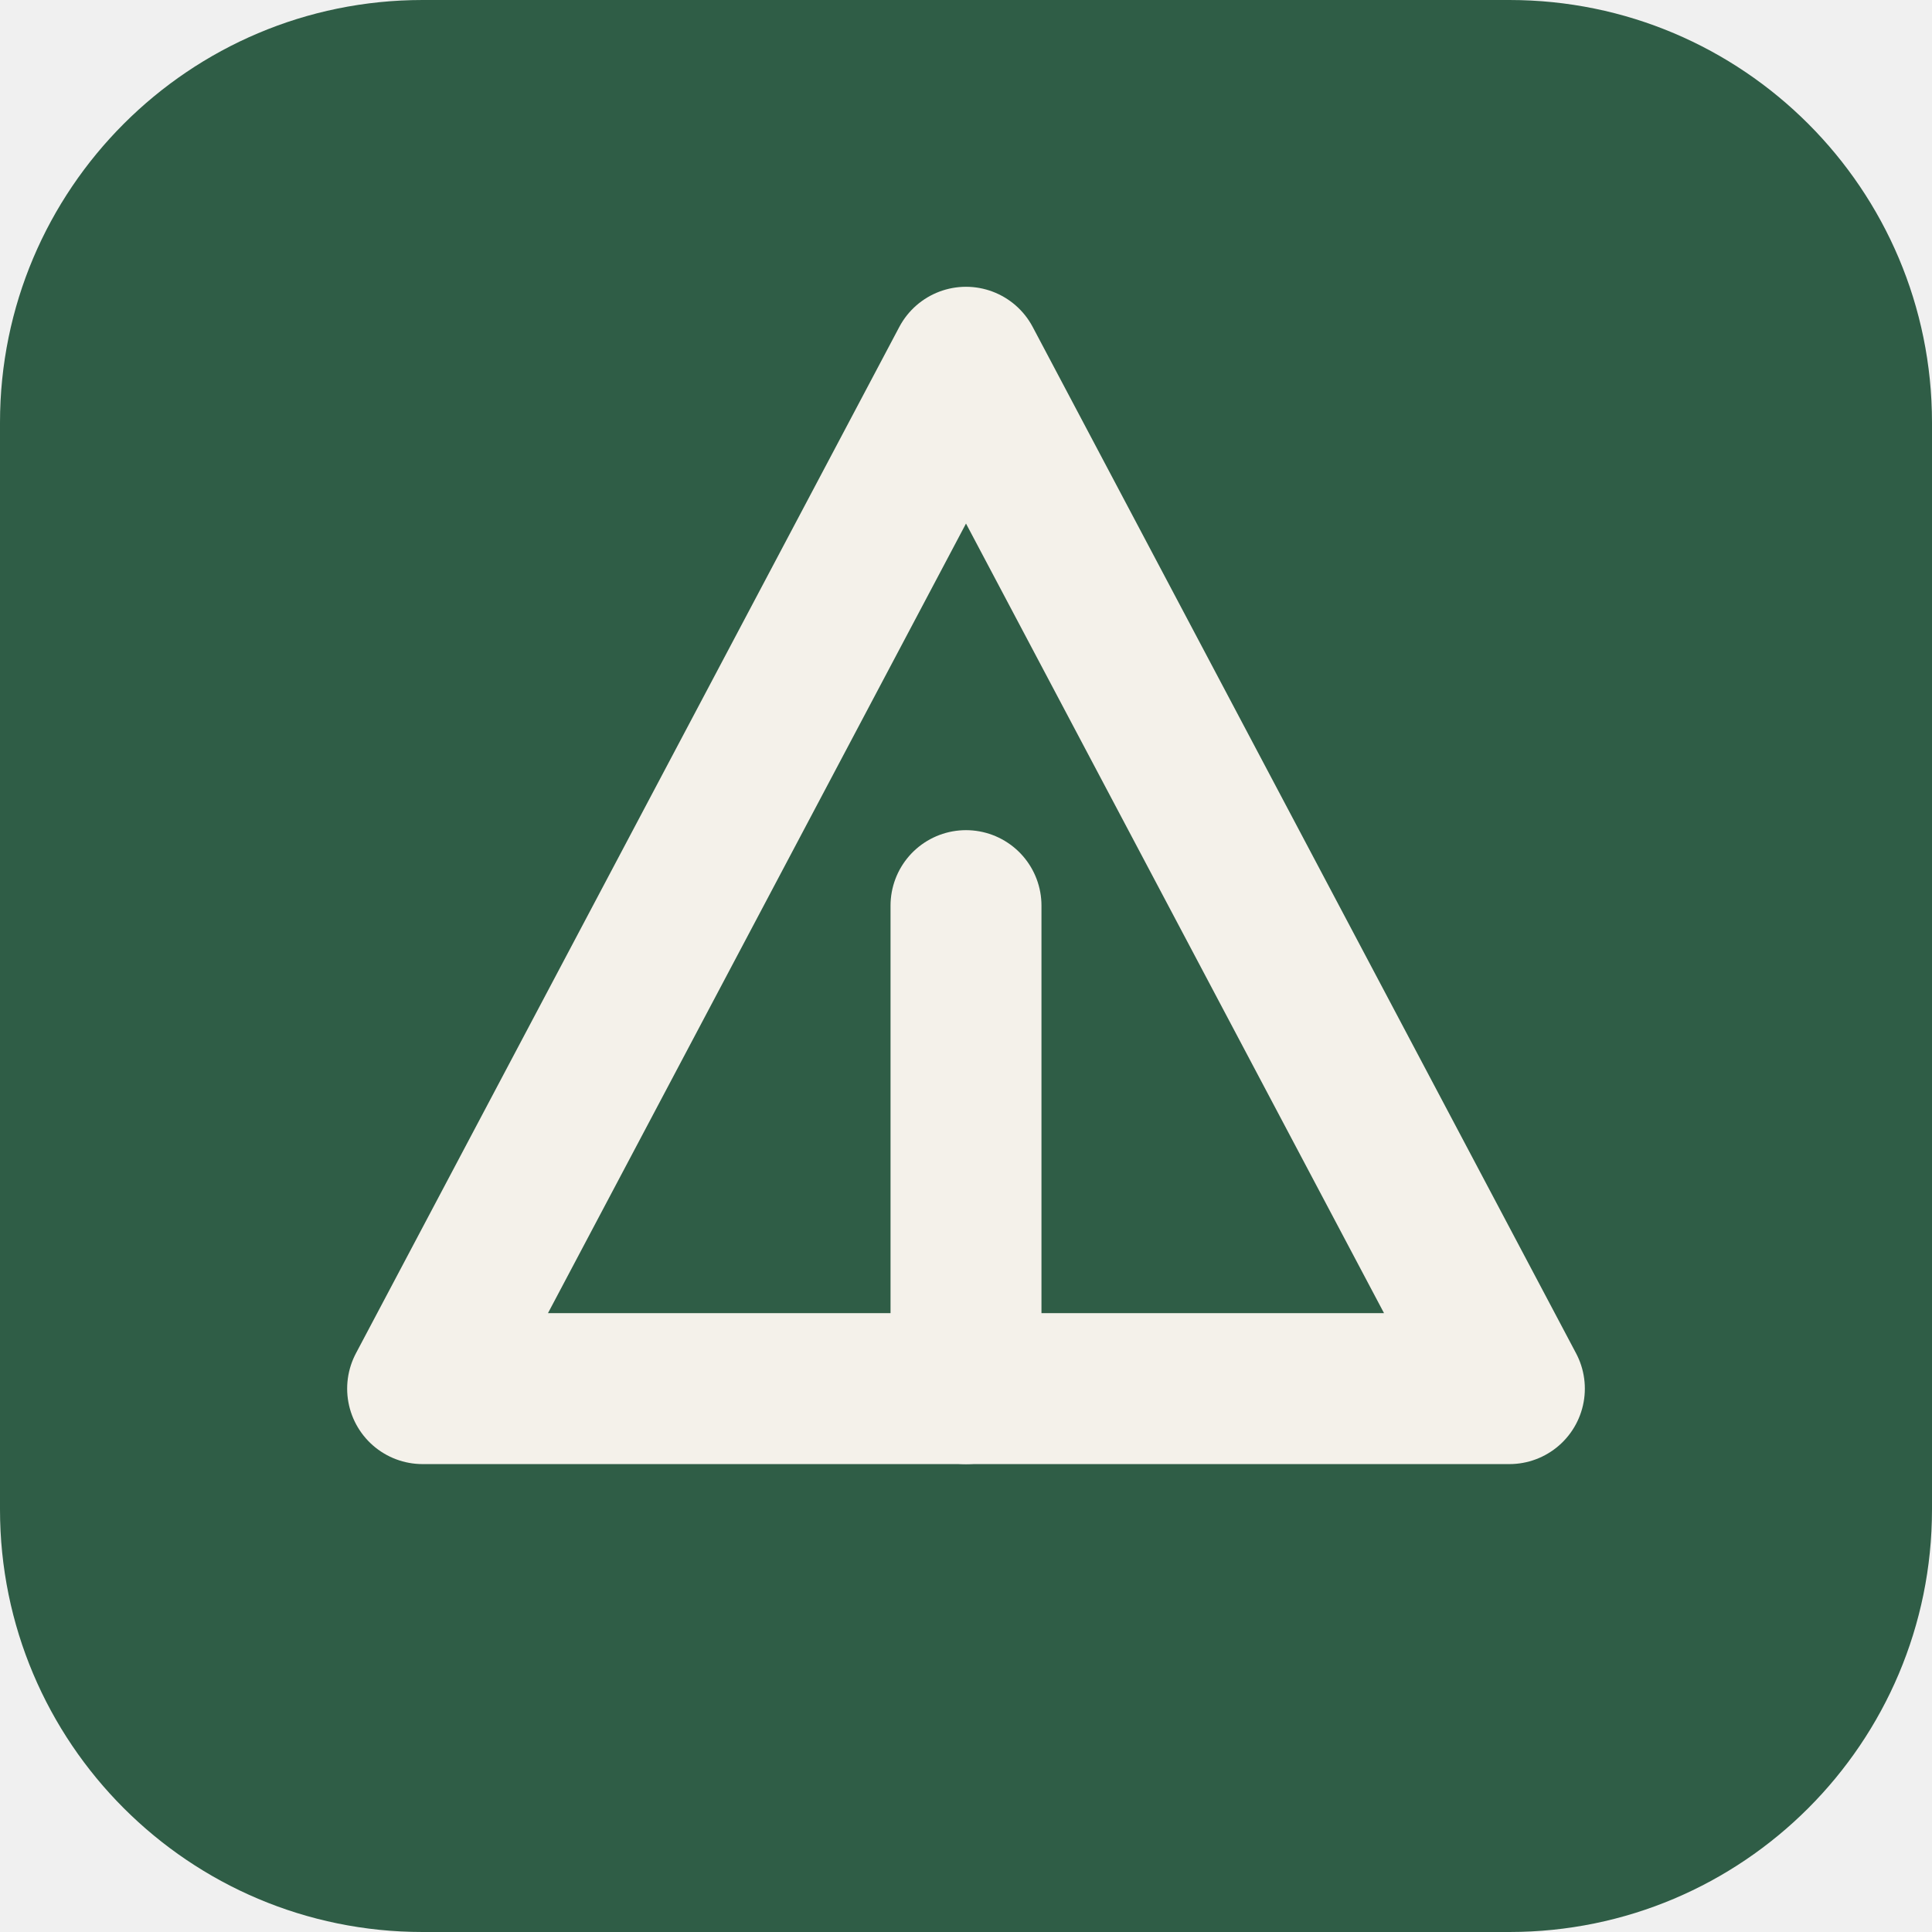
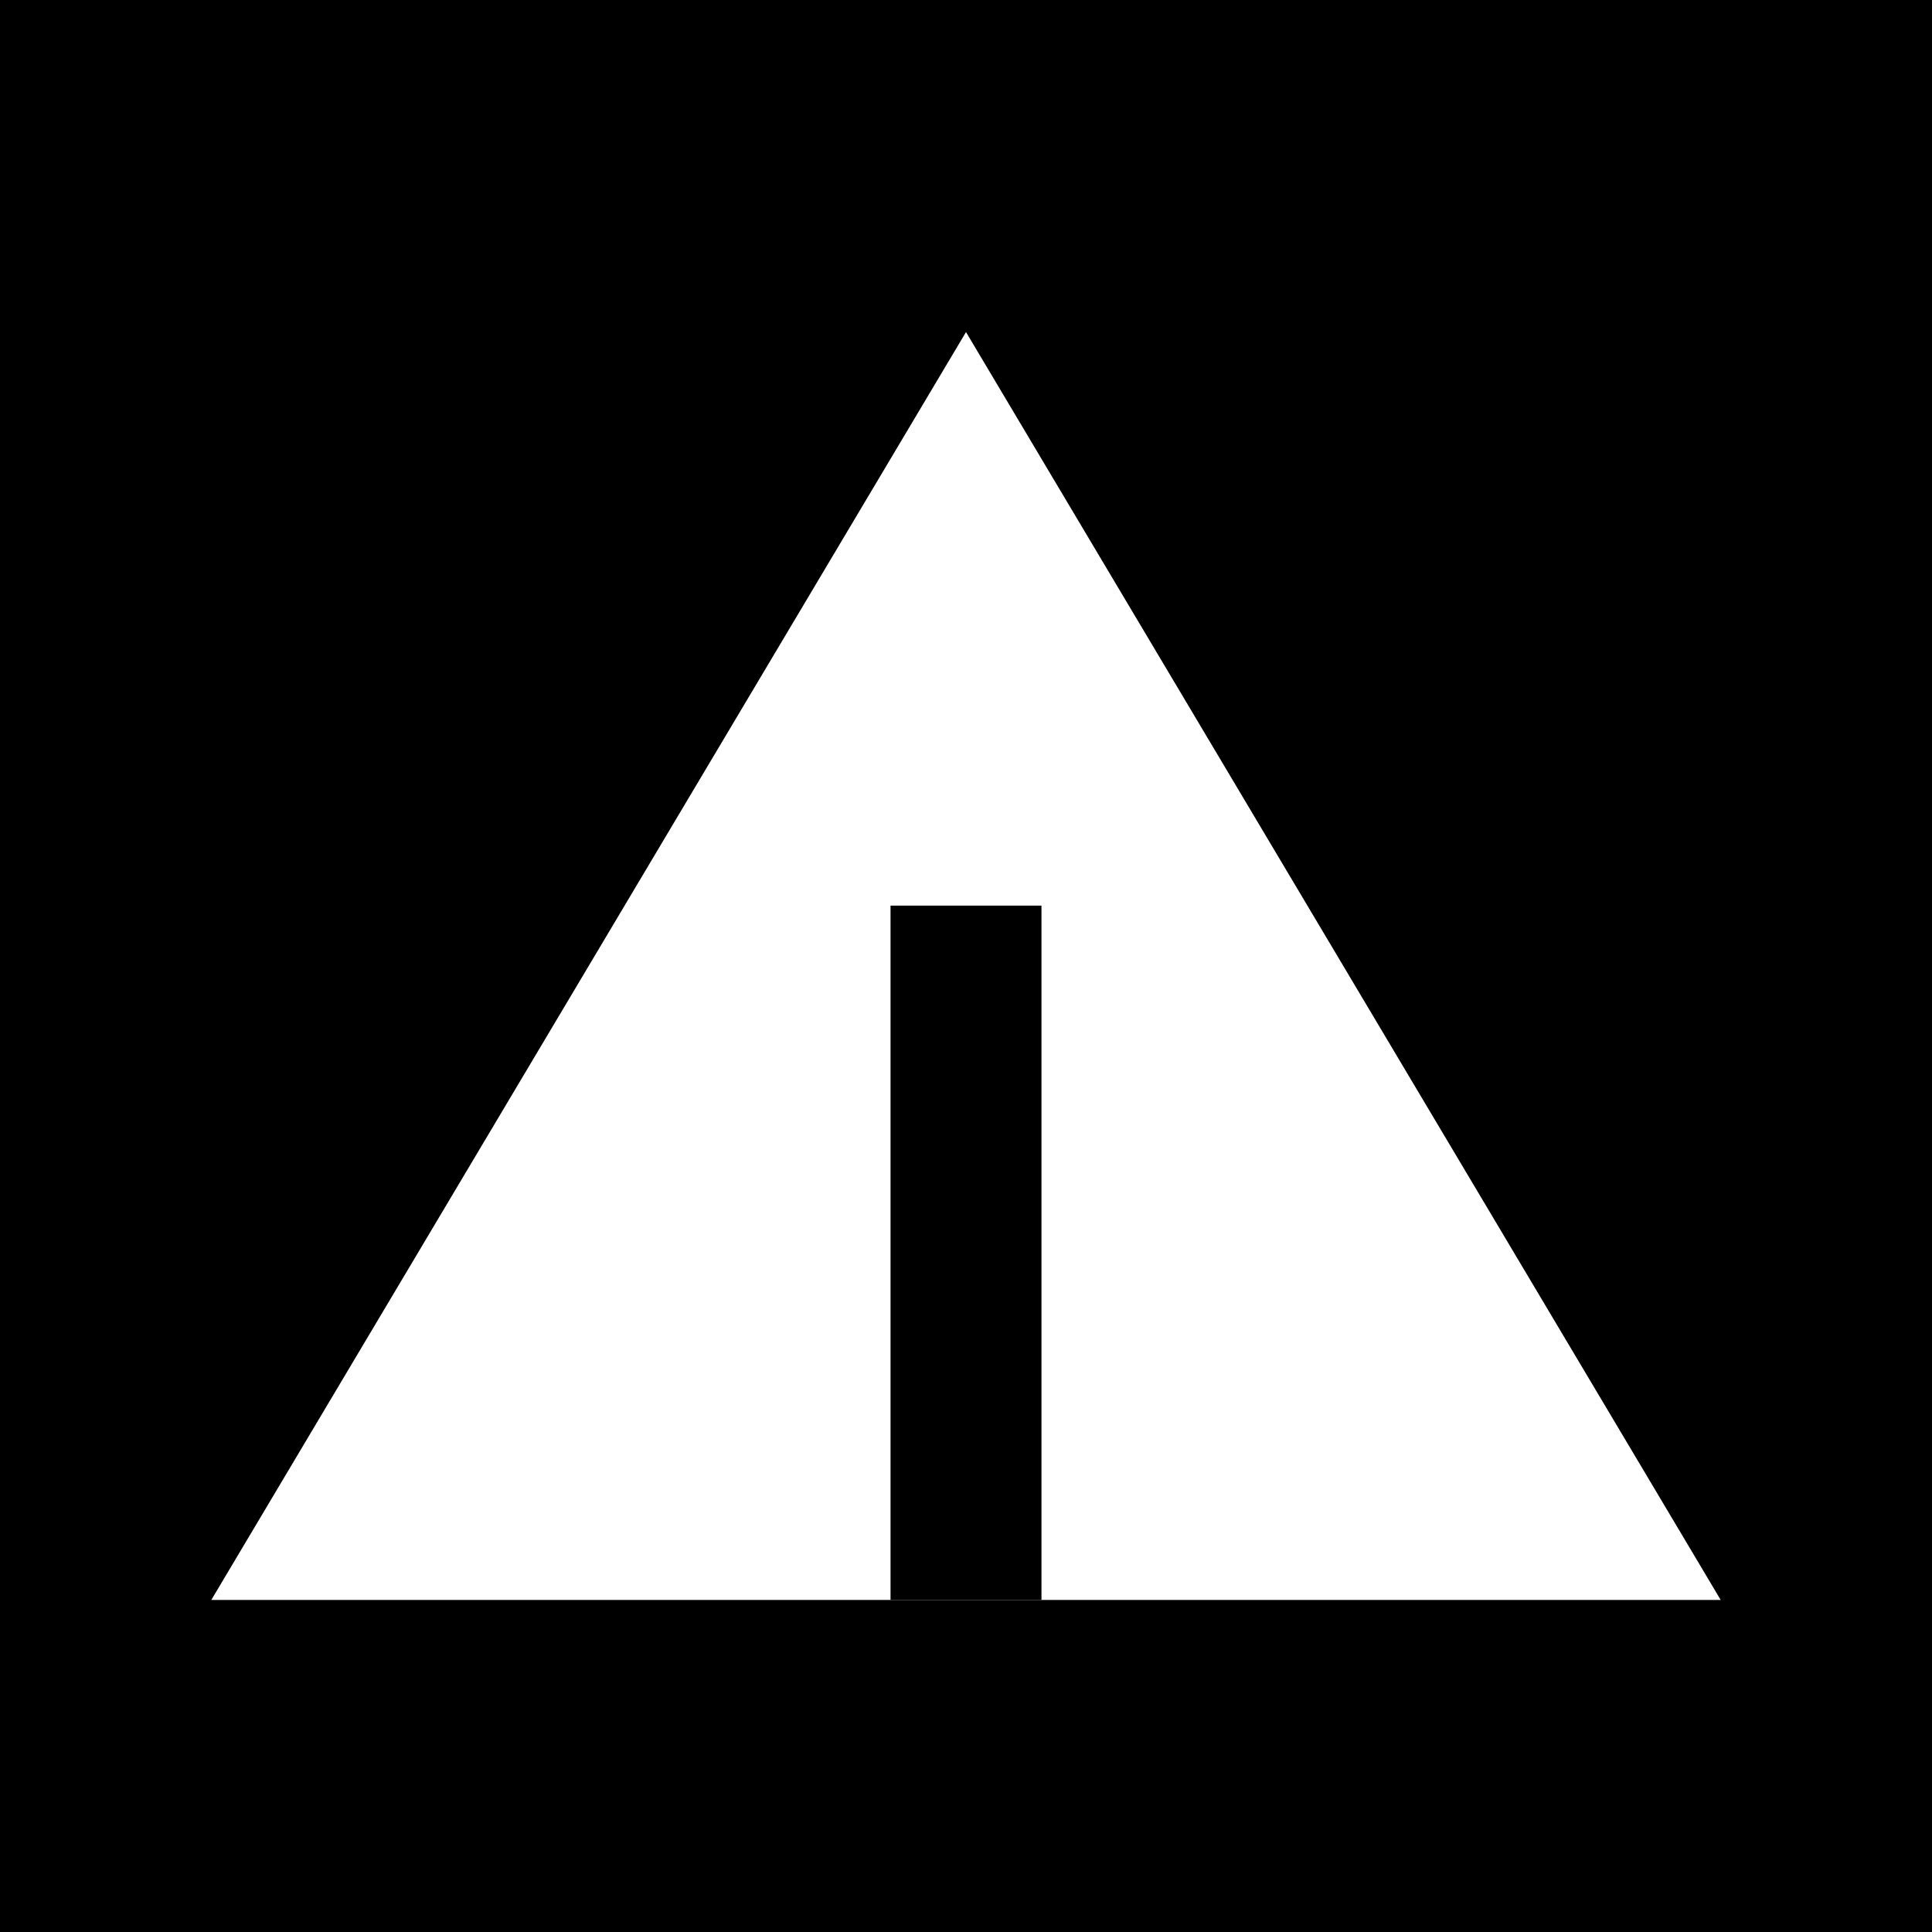
<svg xmlns="http://www.w3.org/2000/svg" viewBox="0 0 64 64">
-   <rect width="64" height="64" rx="14" fill="#2f5d46" />
-   <path d="M32 12 50 46H14Z" fill="none" stroke="#f4f1ea" stroke-width="5" stroke-linejoin="round" />
-   <path d="M32 30v16" stroke="#f4f1ea" stroke-width="5" stroke-linecap="round" />
+   <rect width="64" height="64" fill="#000" />
+   <path d="M32 11 57 53H7Z" fill="#fff" />
+   <path d="M32 30v23" stroke="#000" stroke-width="5" />
</svg>
